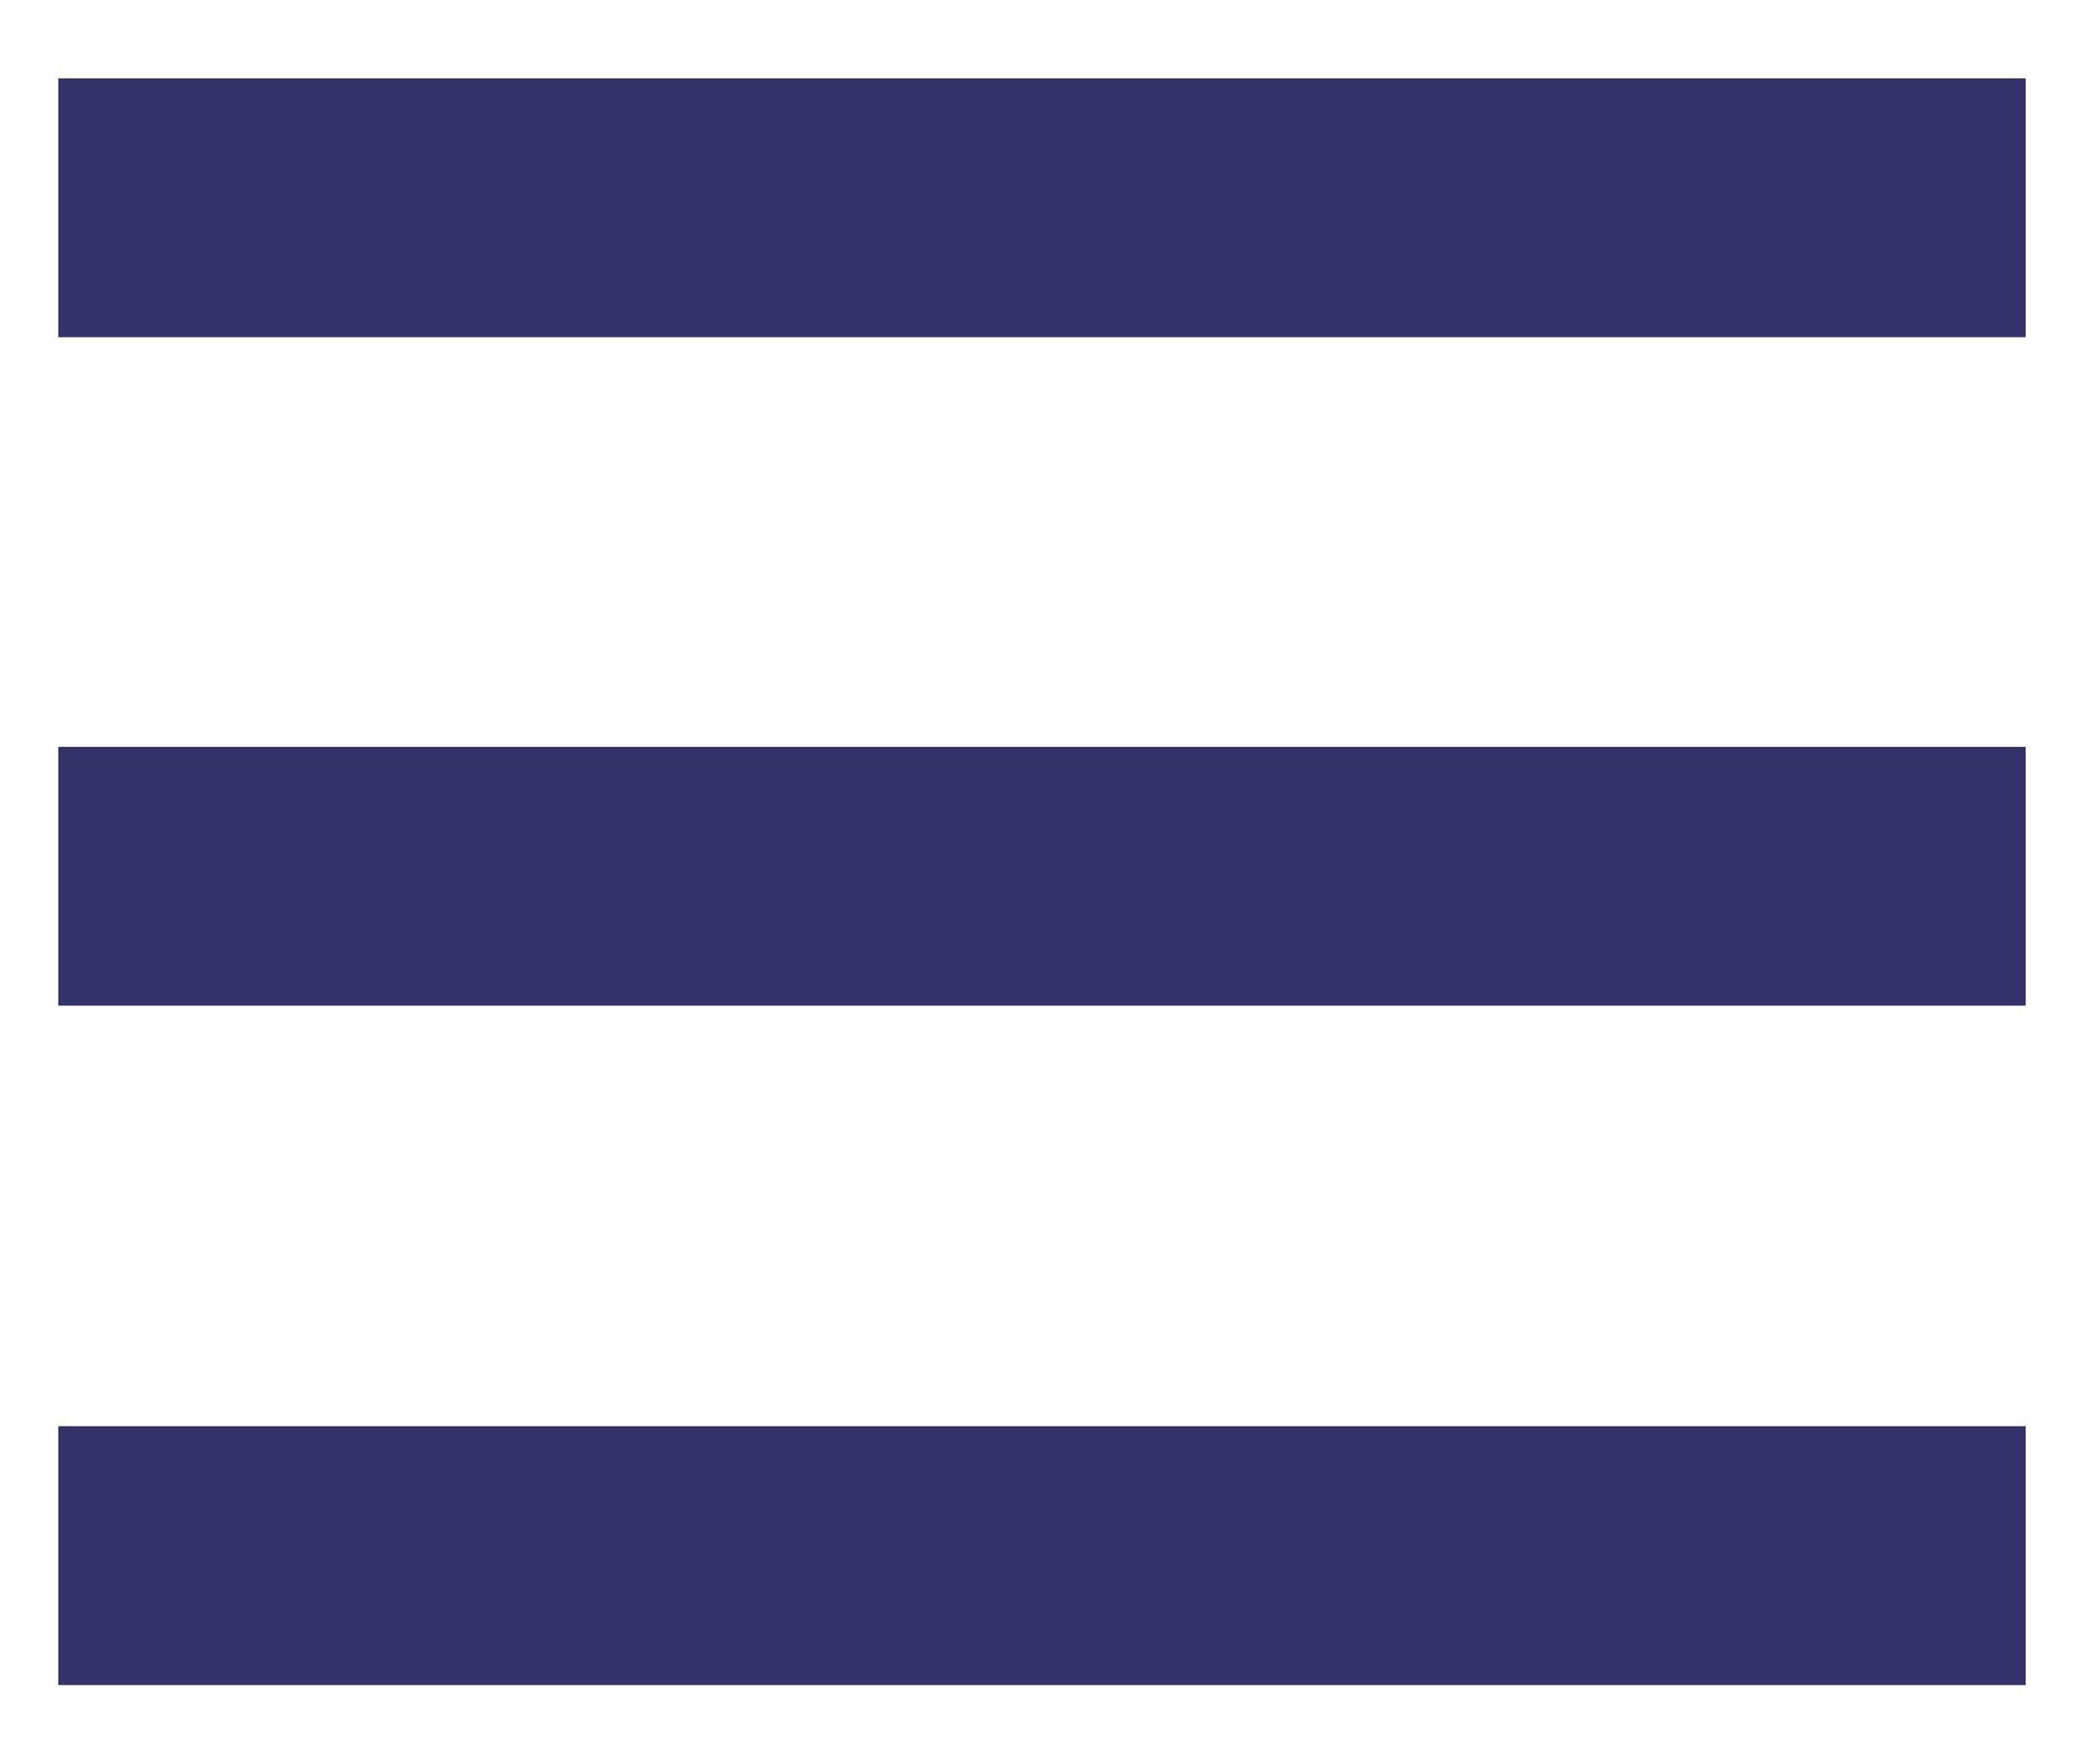
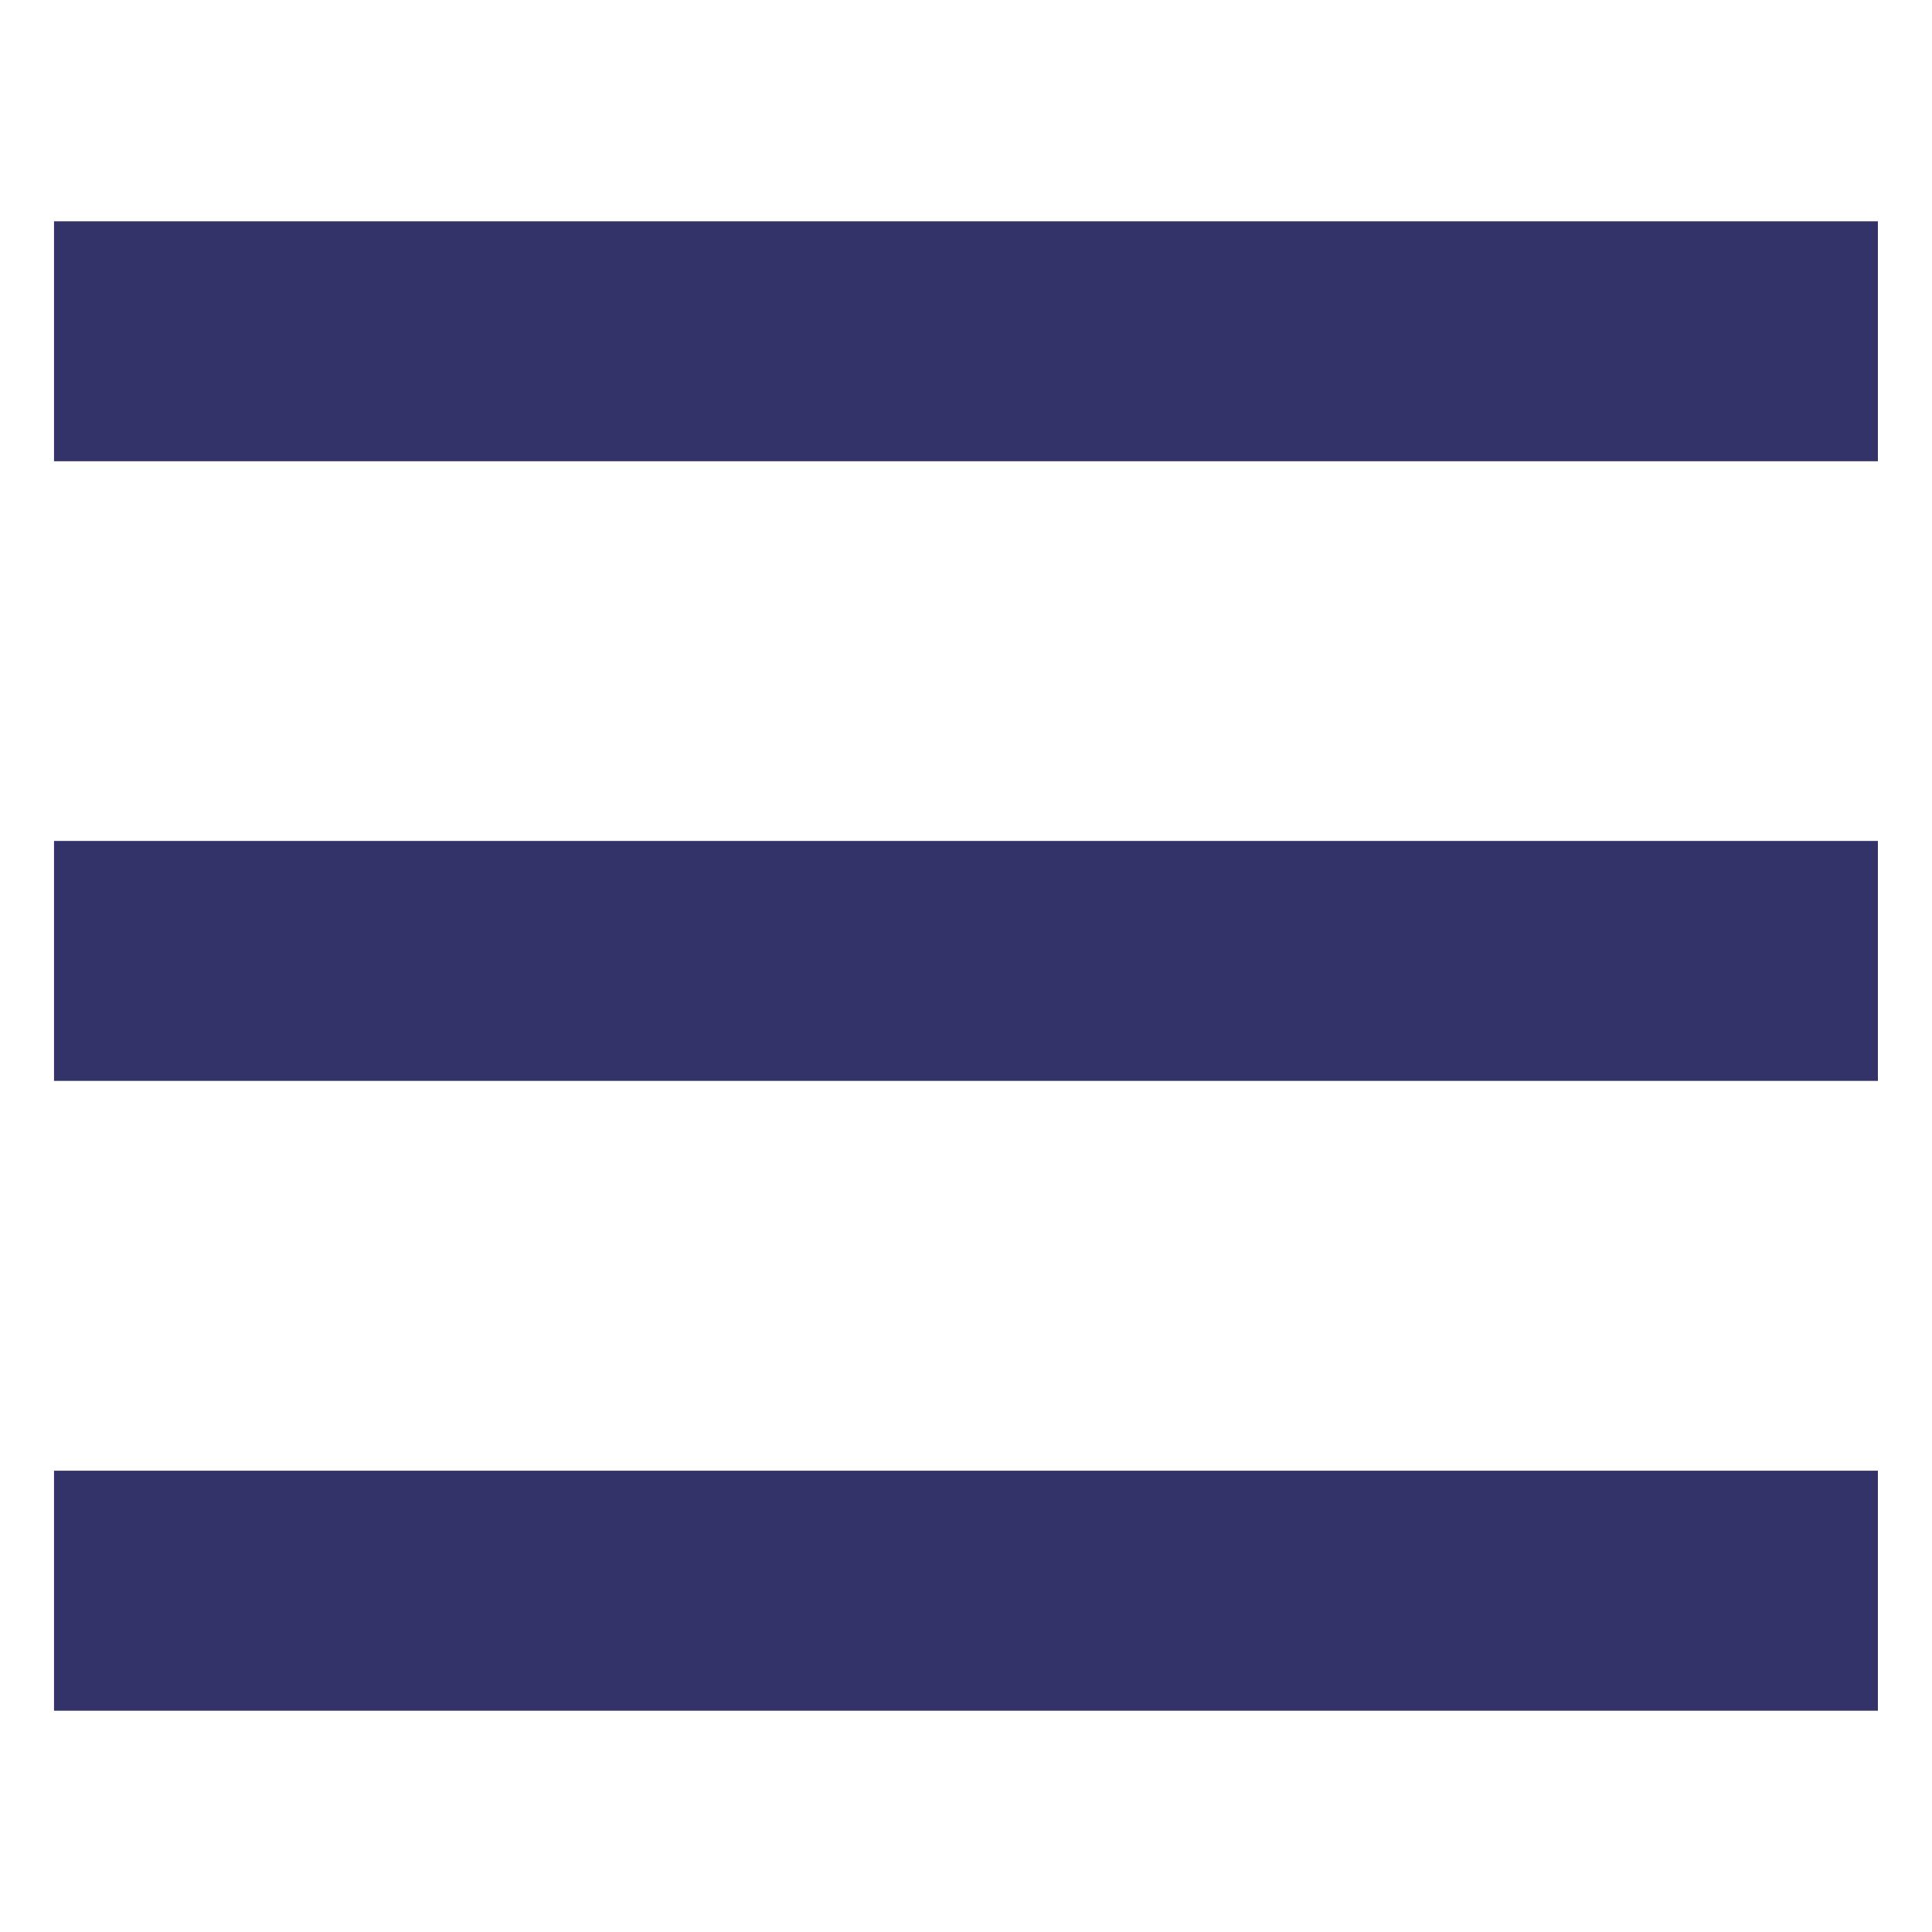
- <svg xmlns="http://www.w3.org/2000/svg" width="26" height="22" viewBox="0 0 26 22" fill="none">
+ <svg xmlns="http://www.w3.org/2000/svg" width="60" height="60" viewBox="0 0 26 22" fill="none">
  <path d="M25.022 1.478V1.228H24.772H1.227H0.977V1.478V3.707V3.957H1.227H24.772H25.022V3.707V1.478Z" fill="#333369" stroke="#333369" stroke-width="0.5" />
  <path d="M25.022 9.817V9.567H24.772H1.227H0.977V9.817V12.046V12.296H1.227H24.772H25.022V12.046V9.817Z" fill="#333369" stroke="#333369" stroke-width="0.5" />
  <path d="M25.022 18.292V18.042H24.772H1.227H0.977V18.292V20.522V20.772H1.227H24.772H25.022V20.522V18.292Z" fill="#333369" stroke="#333369" stroke-width="0.5" />
</svg>
